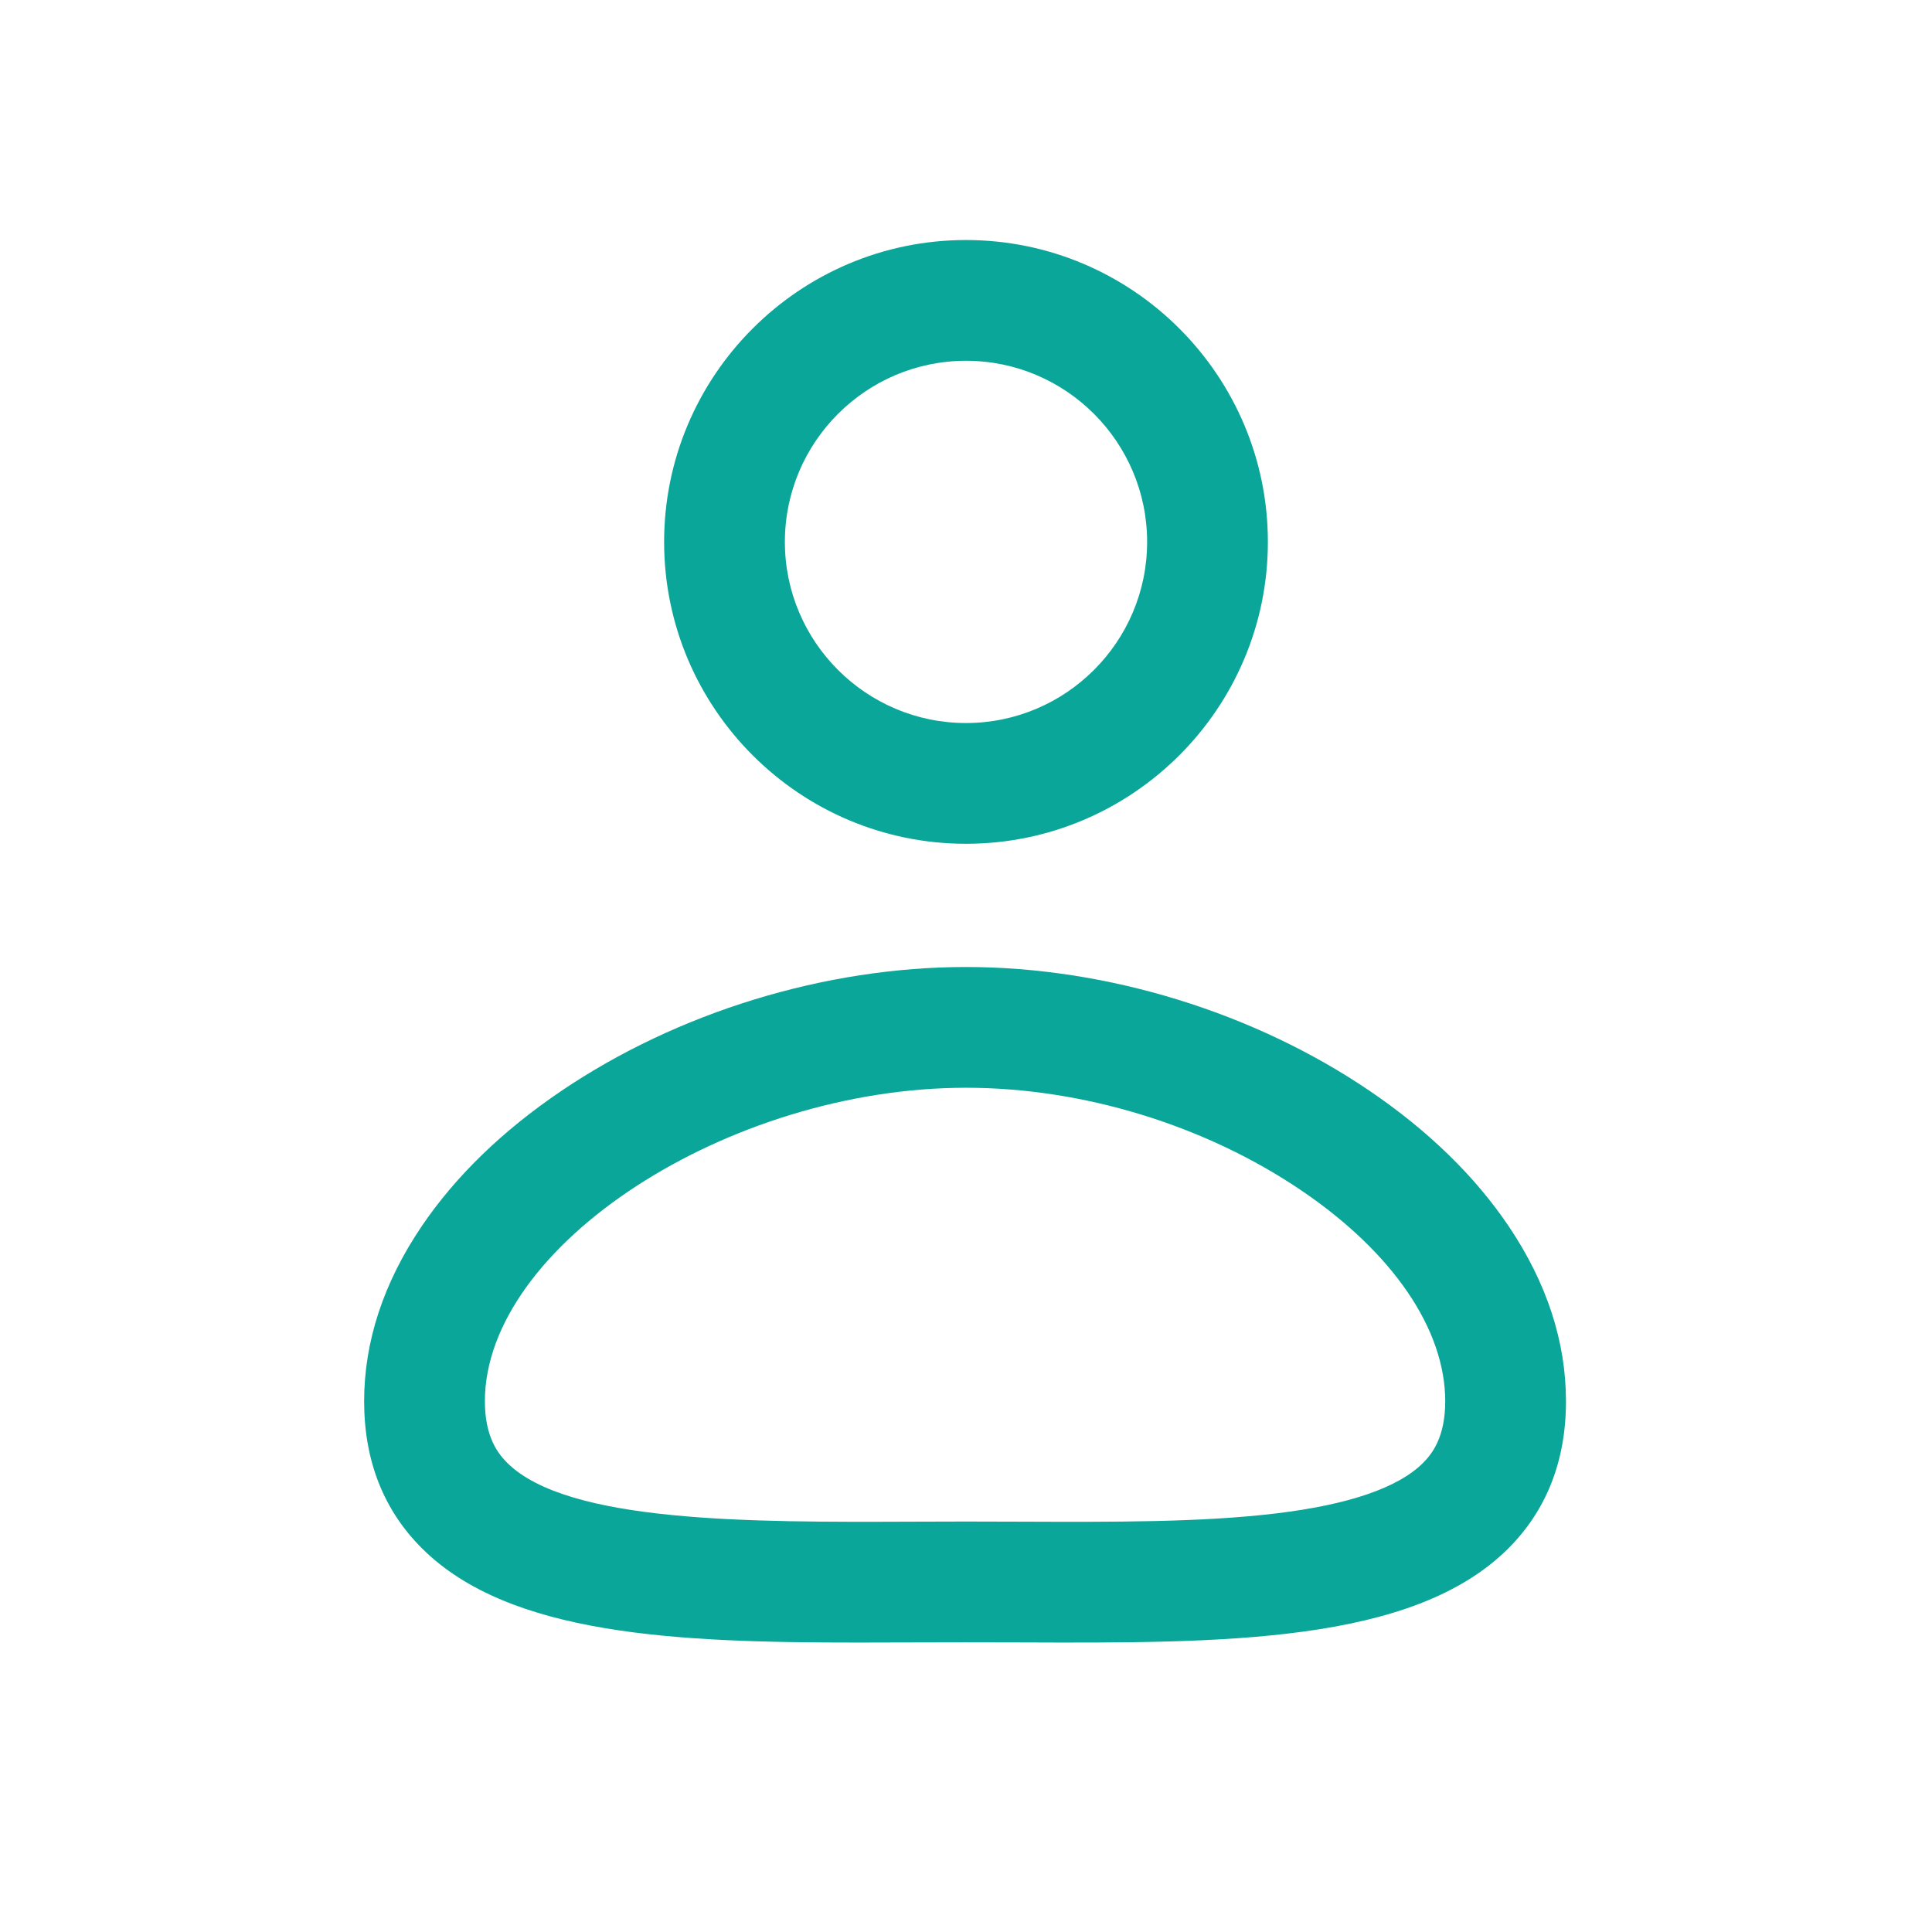
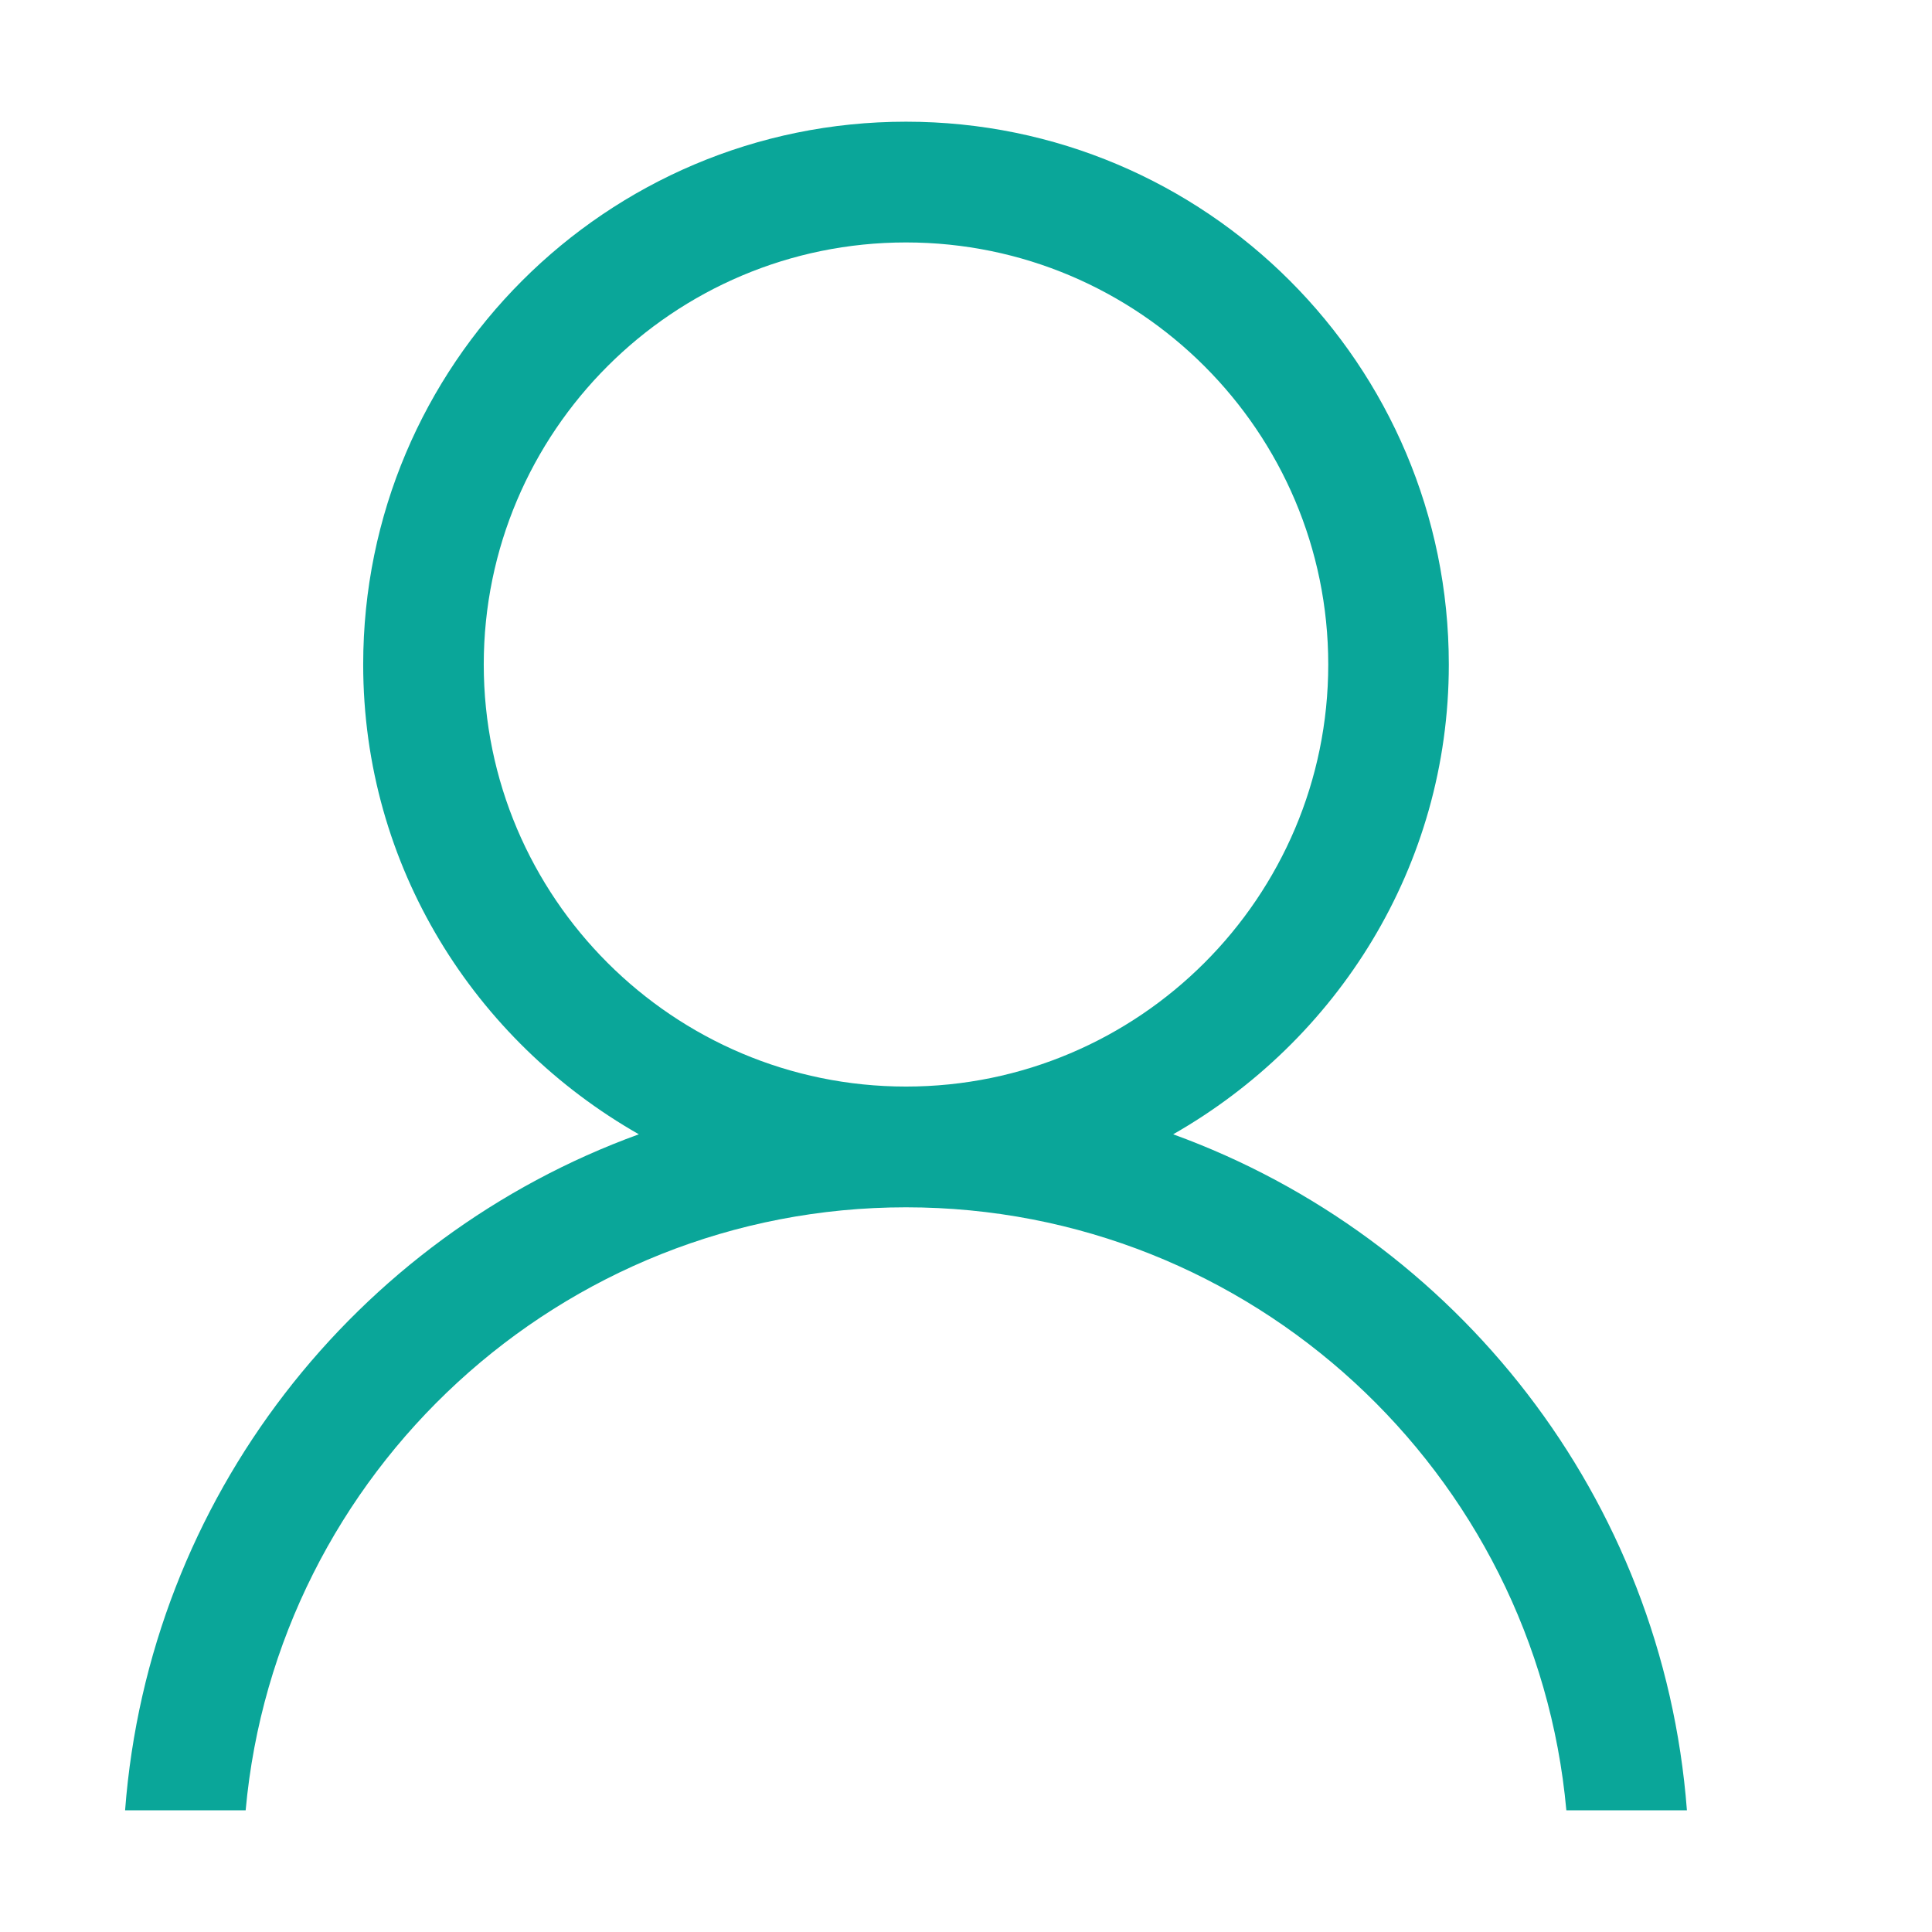
- <svg xmlns="http://www.w3.org/2000/svg" t="1730274626248" class="icon" viewBox="0 0 1024 1024" version="1.1" p-id="2397" width="200" height="200">
-   <path d="M512 447.223c-88.224 0-160-71.776-160-160s71.776-160 160-160c88.225 0 160 71.776 160 160s-71.775 160-160 160z m0-256c-52.935 0-96 43.065-96 96s43.065 96 96 96 96-43.065 96-96-43.065-96-96-96zM454.901 870.594c-96.594 0-184.933-3.802-231.263-49.955C203.308 800.386 193 774.164 193 742.701c0-31.629 10.247-62.812 30.457-92.686 17.978-26.573 42.908-50.741 74.098-71.833C359.256 536.46 437.418 512.53 512 512.53c74.55 0 152.55 23.943 214.002 65.691 31.05 21.094 55.861 45.273 73.746 71.867C819.822 679.937 830 711.096 830 742.701c0 31.552-10.317 57.827-30.664 78.097-50.714 50.521-151.822 50.128-258.88 49.723a7395.45 7395.45 0 0 0-56.914-0.001c-9.605 0.037-19.163 0.074-28.641 0.074zM512 806.447c9.567 0 19.149 0.037 28.701 0.073 49.52 0.191 96.284 0.37 135.808-4.396 38.418-4.633 64.546-13.604 77.659-26.668 5.079-5.06 11.832-13.96 11.832-32.755 0-38.089-27.688-78.744-75.963-111.54C638.933 596.442 574.04 576.53 512 576.53c-126.309 0-255 83.862-255 166.171 0 18.675 6.738 27.547 11.807 32.596 32.045 31.922 128.975 31.55 214.491 31.224 9.556-0.037 19.139-0.074 28.702-0.074z" fill="#0aa699" p-id="2398" />
+ <svg xmlns="http://www.w3.org/2000/svg" t="1730294610753" class="icon" viewBox="0 0 1024 1024" version="1.1" p-id="2345" width="200" height="200">
+   <path d="M621.8 601.2c86.8-49.5 146.1-141.9 146.1-249 0-158.9-128.8-287.7-287.7-287.7S192.5 193.3 192.5 352.2c0 107.1 59.2 199.5 146.1 249-150 54.5-259.7 192.7-272.3 358.3h63.9c16.2-178.9 166.9-319.6 350-319.6s333.8 140.7 350 319.6h63.9c-12.6-165.6-122.3-303.8-272.3-358.3z m-365.4-249c0-123.4 100.4-223.7 223.8-223.7S704 228.8 704 352.2 603.6 575.9 480.2 575.9 256.4 475.6 256.4 352.2z" fill="#0aa699" p-id="2346" />
</svg>
